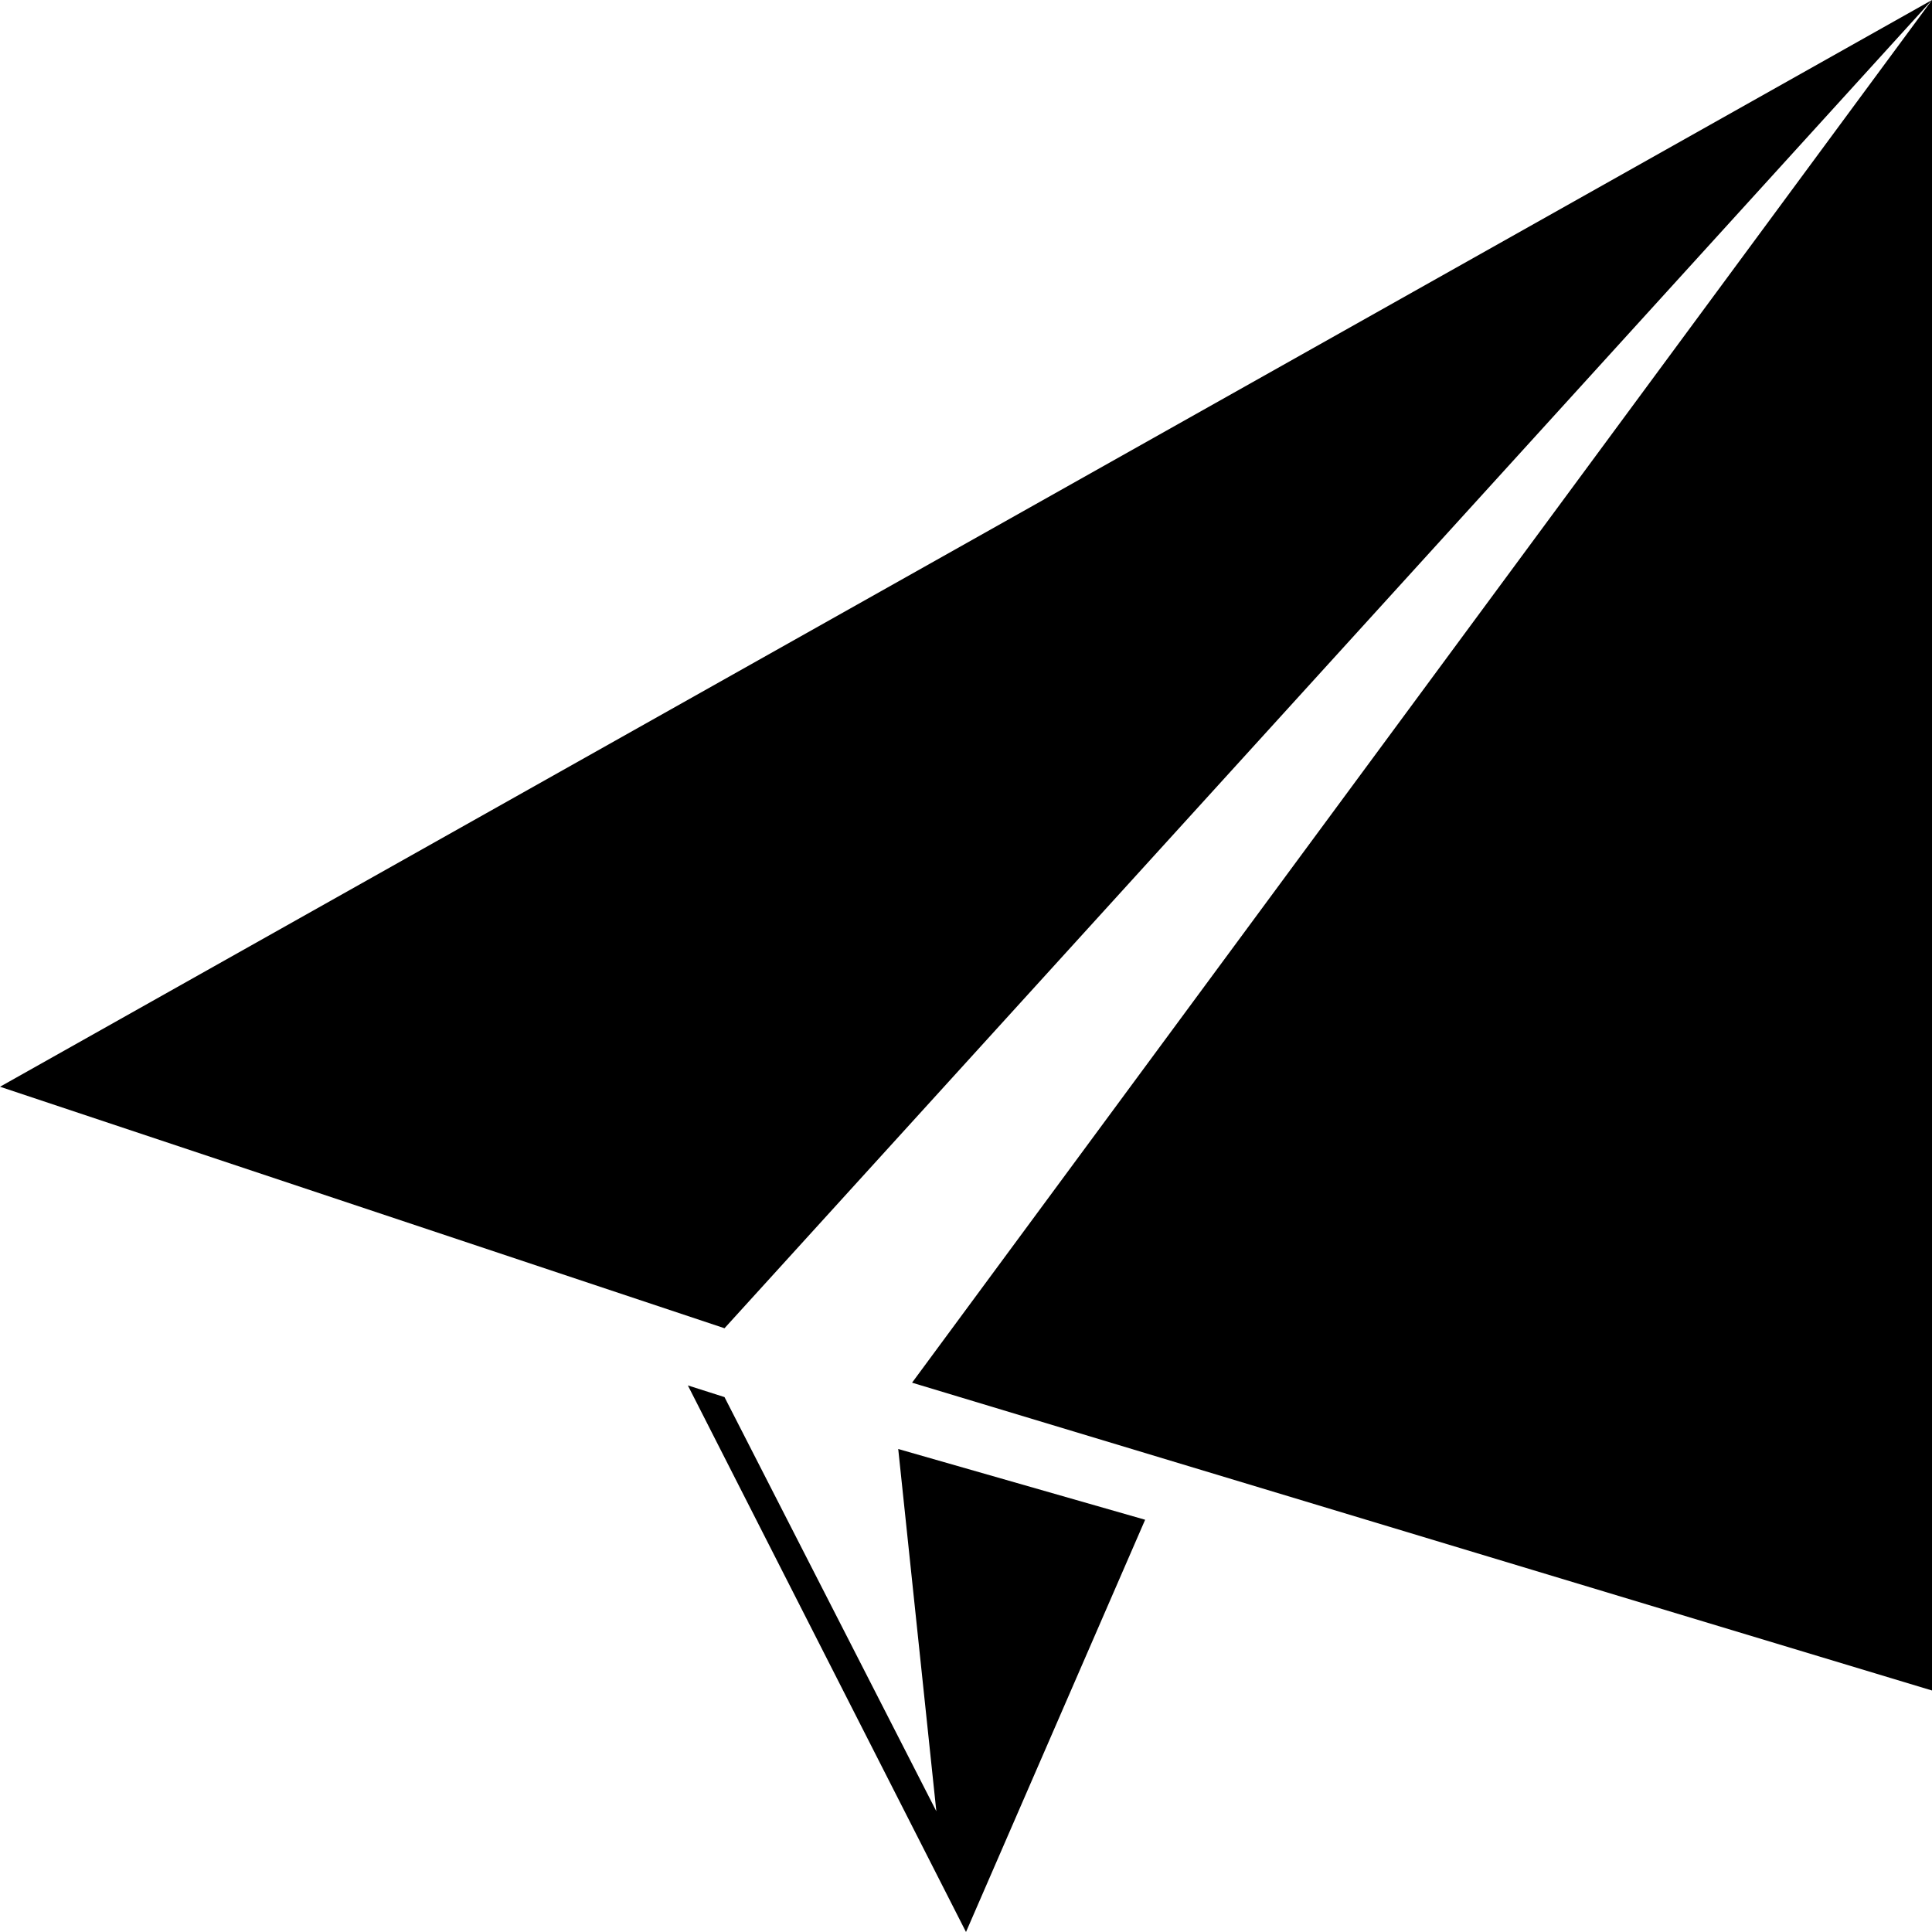
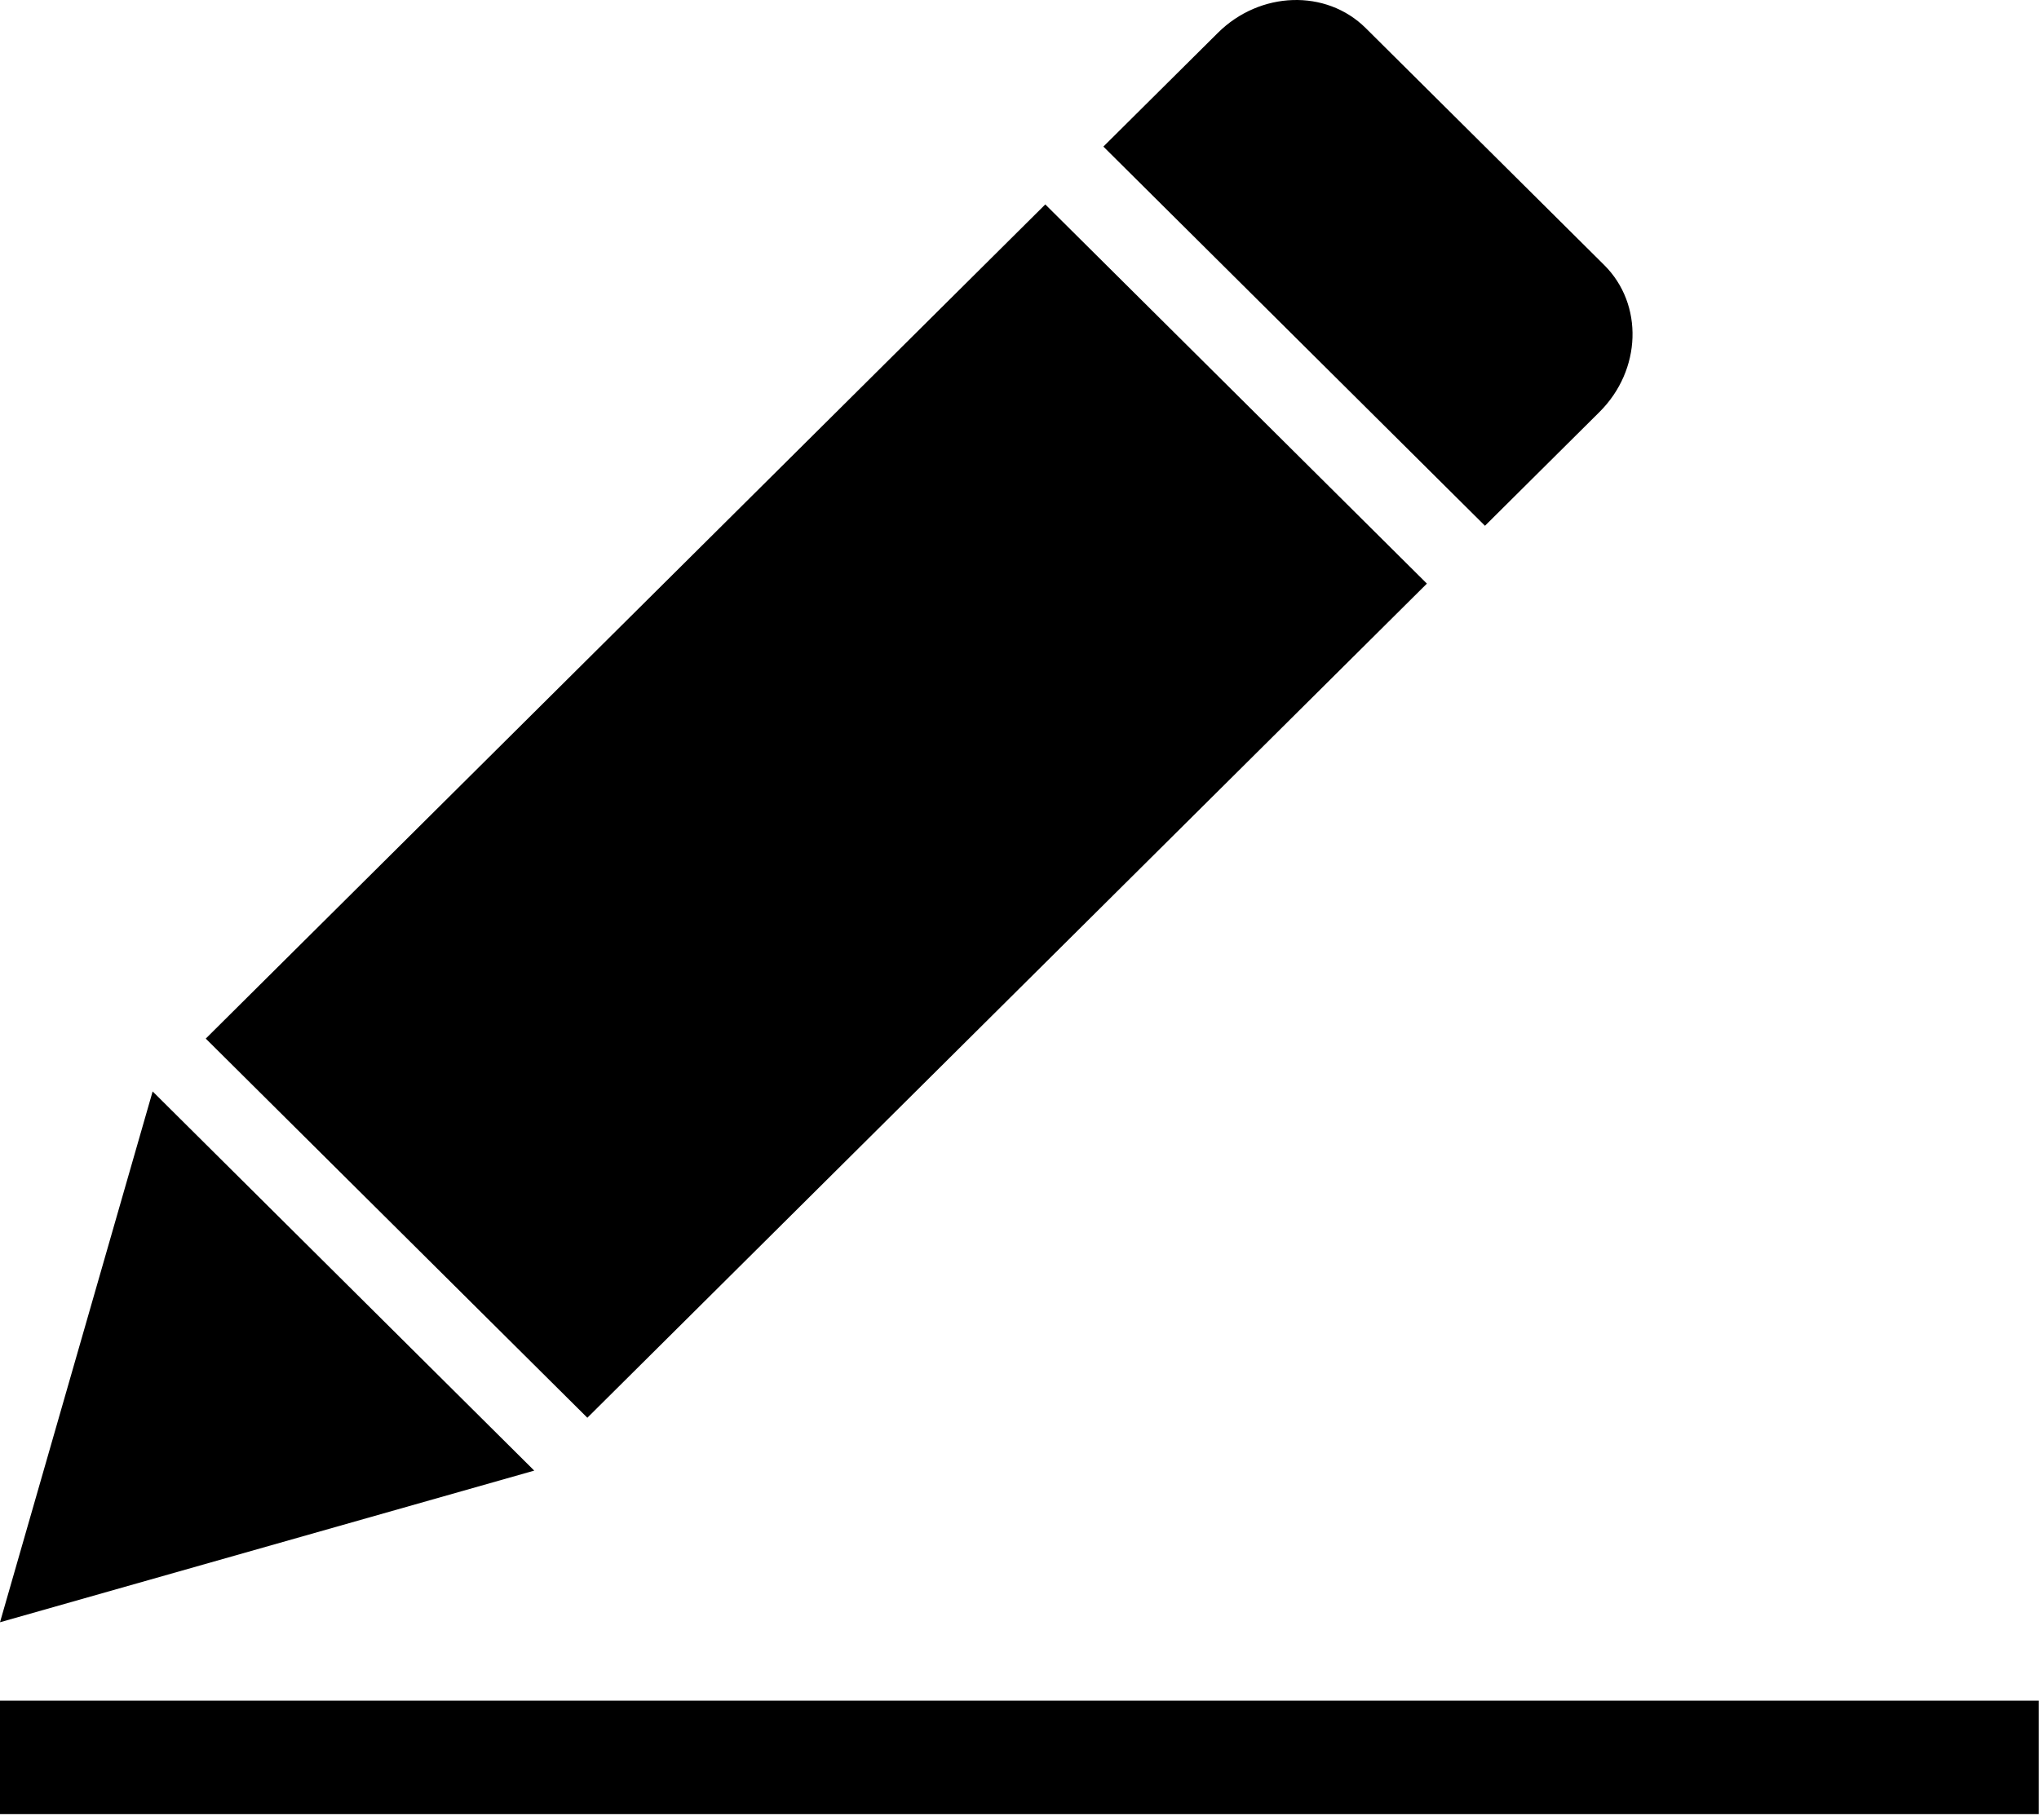
- <svg xmlns="http://www.w3.org/2000/svg" t="1589210989215" class="icon" viewBox="0 0 1024 1024" version="1.1" p-id="13682" width="200" height="200">
+ <svg xmlns="http://www.w3.org/2000/svg" t="1589213793409" class="icon" viewBox="0 0 1147 1024" version="1.1" p-id="5302" width="224.023" height="200">
  <defs>
    <style type="text/css" />
  </defs>
-   <path d="M1024 0 384 704 0 576 1024 0ZM1024 0 1024 896 483.414 732.852 1024 0ZM384 740.488 364.578 734.301 512 1024 606.945 805.5 476.078 768 496.279 960 384 740.488Z" p-id="13683" />
+   <path d="M0 956.866 1146.878 956.866 1146.878 1020.723 0 1020.723 0 956.866ZM0 912.776 300.529 827.452 85.868 614.104 0 912.776ZM802.674 328.37 588.01 115.019 115.744 584.378 330.405 797.709 802.674 328.37ZM902.443 149.155 768.272 15.819C746.043-6.278 708.804-5.075 685.092 18.484L620.682 82.476 835.347 295.826 899.753 231.814C923.465 208.254 924.668 171.254 902.443 149.155Z" p-id="5303" />
</svg>
